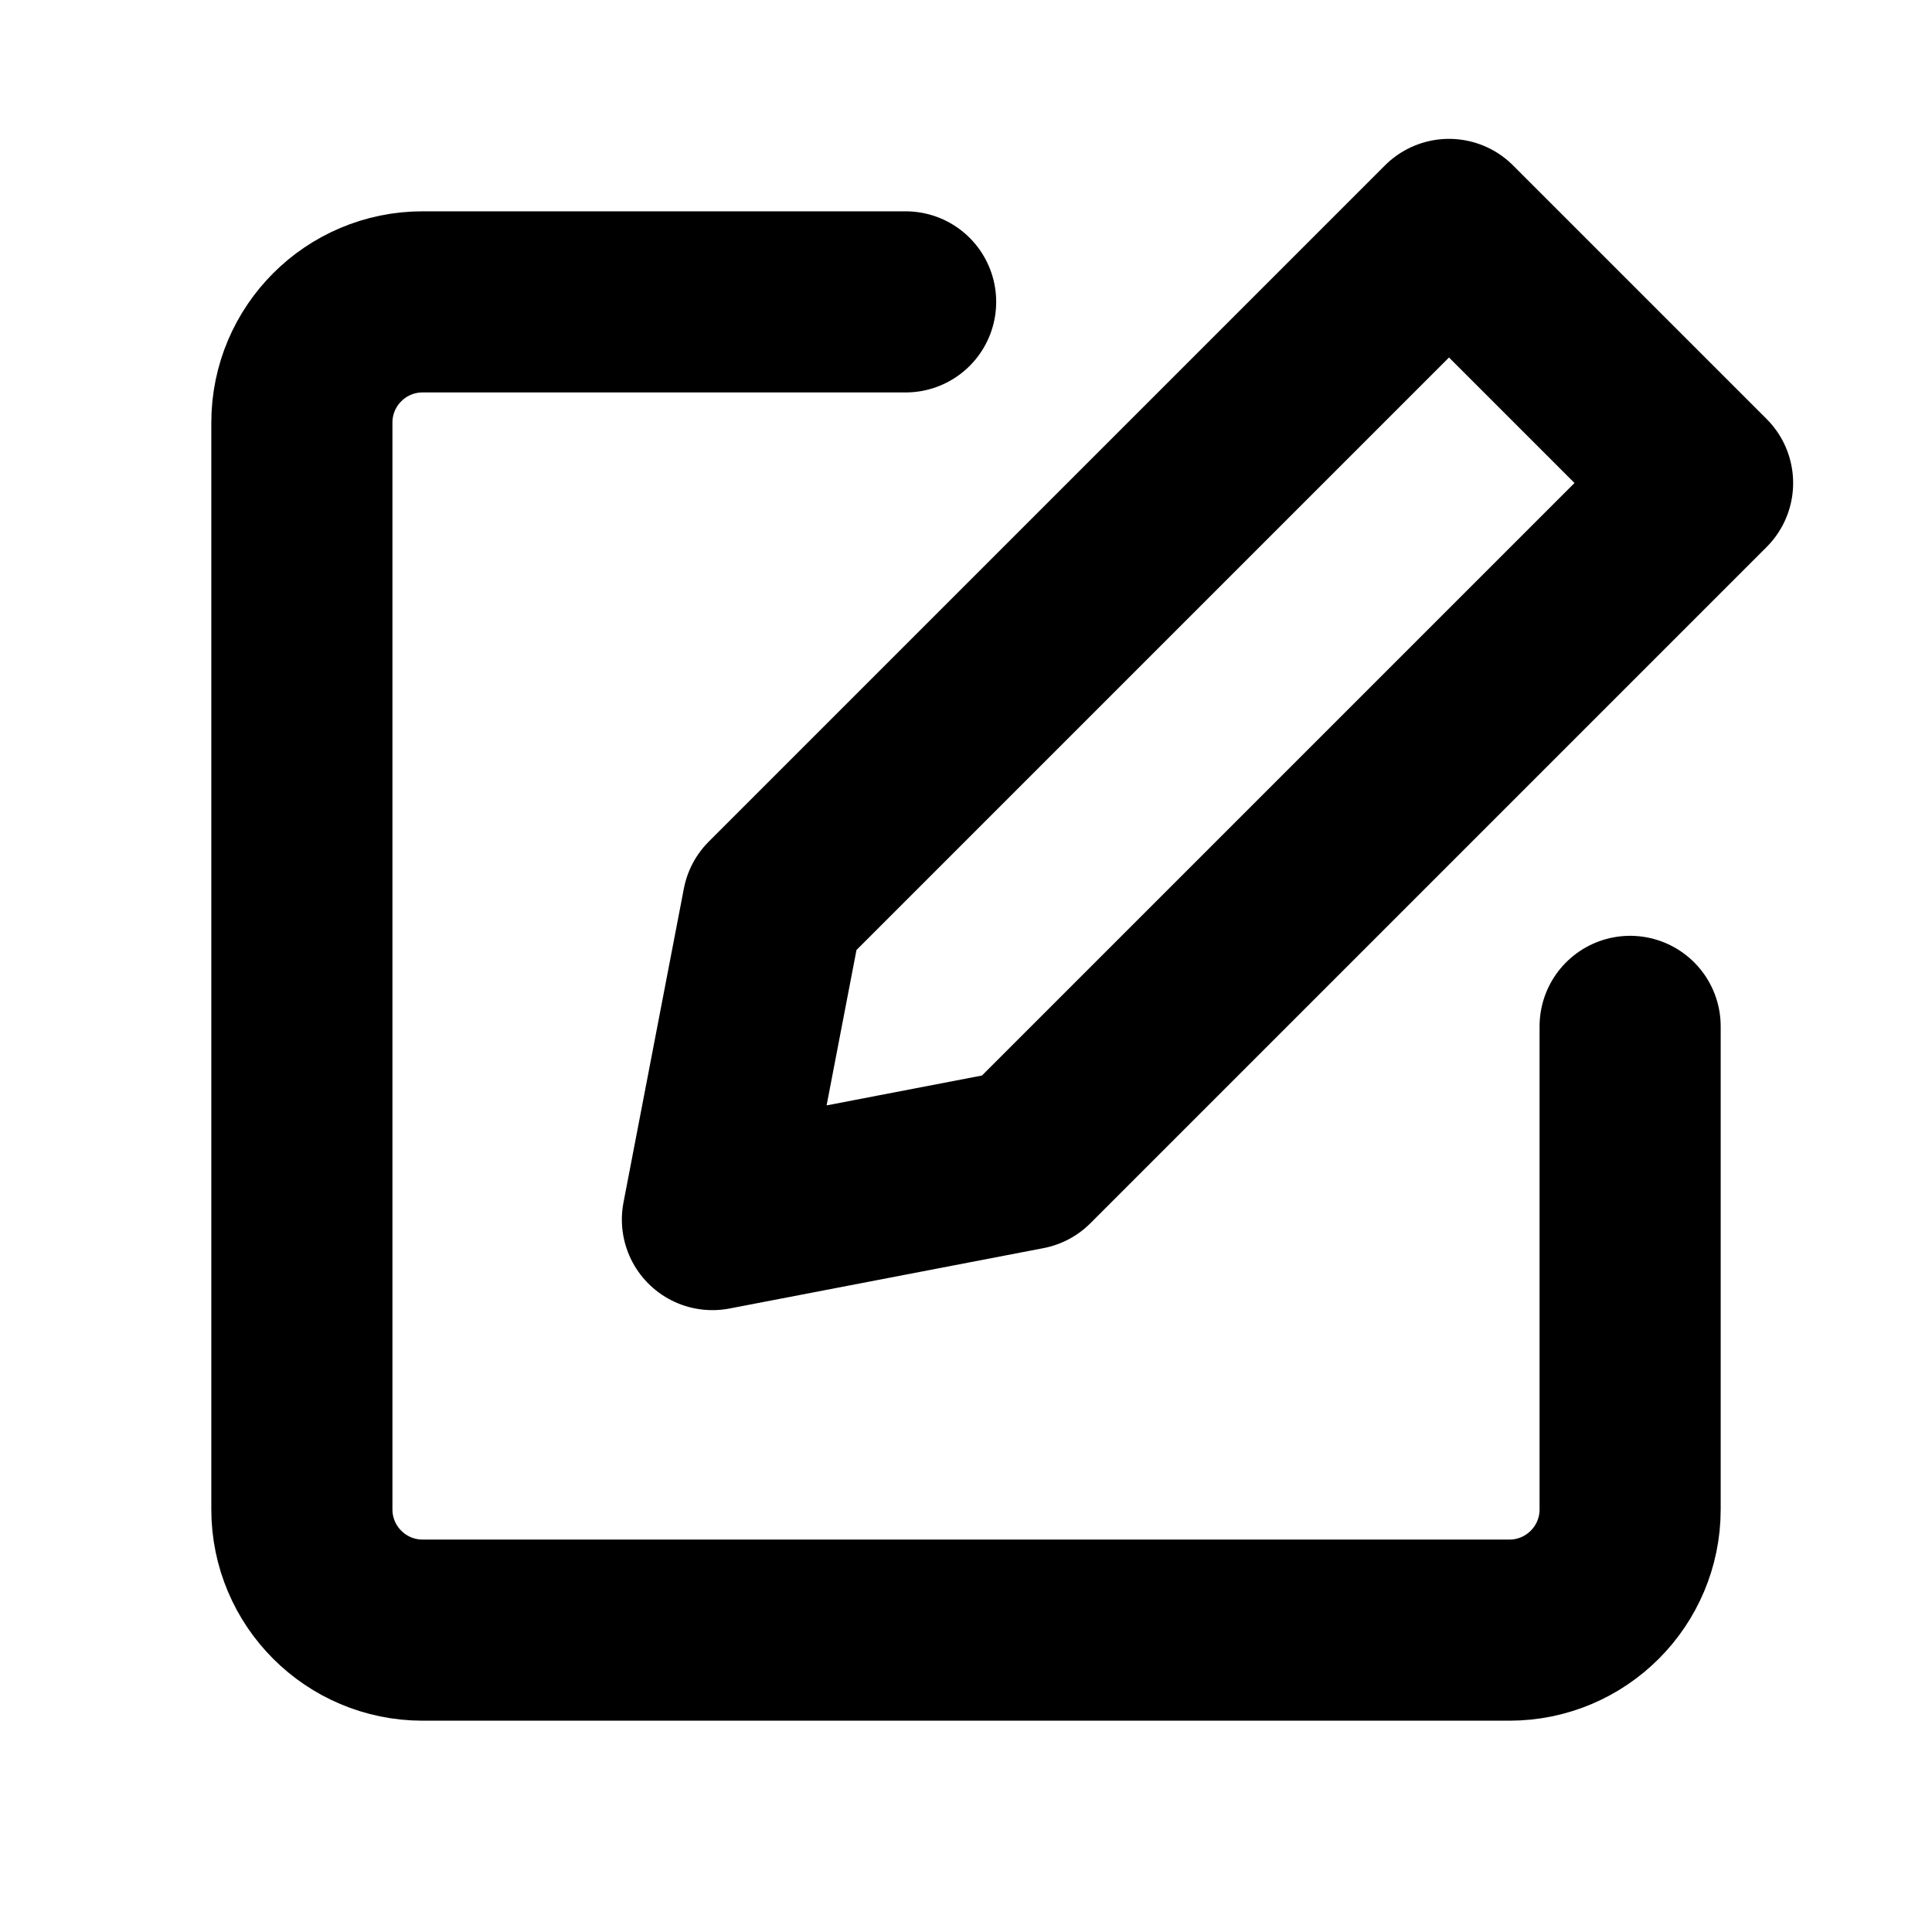
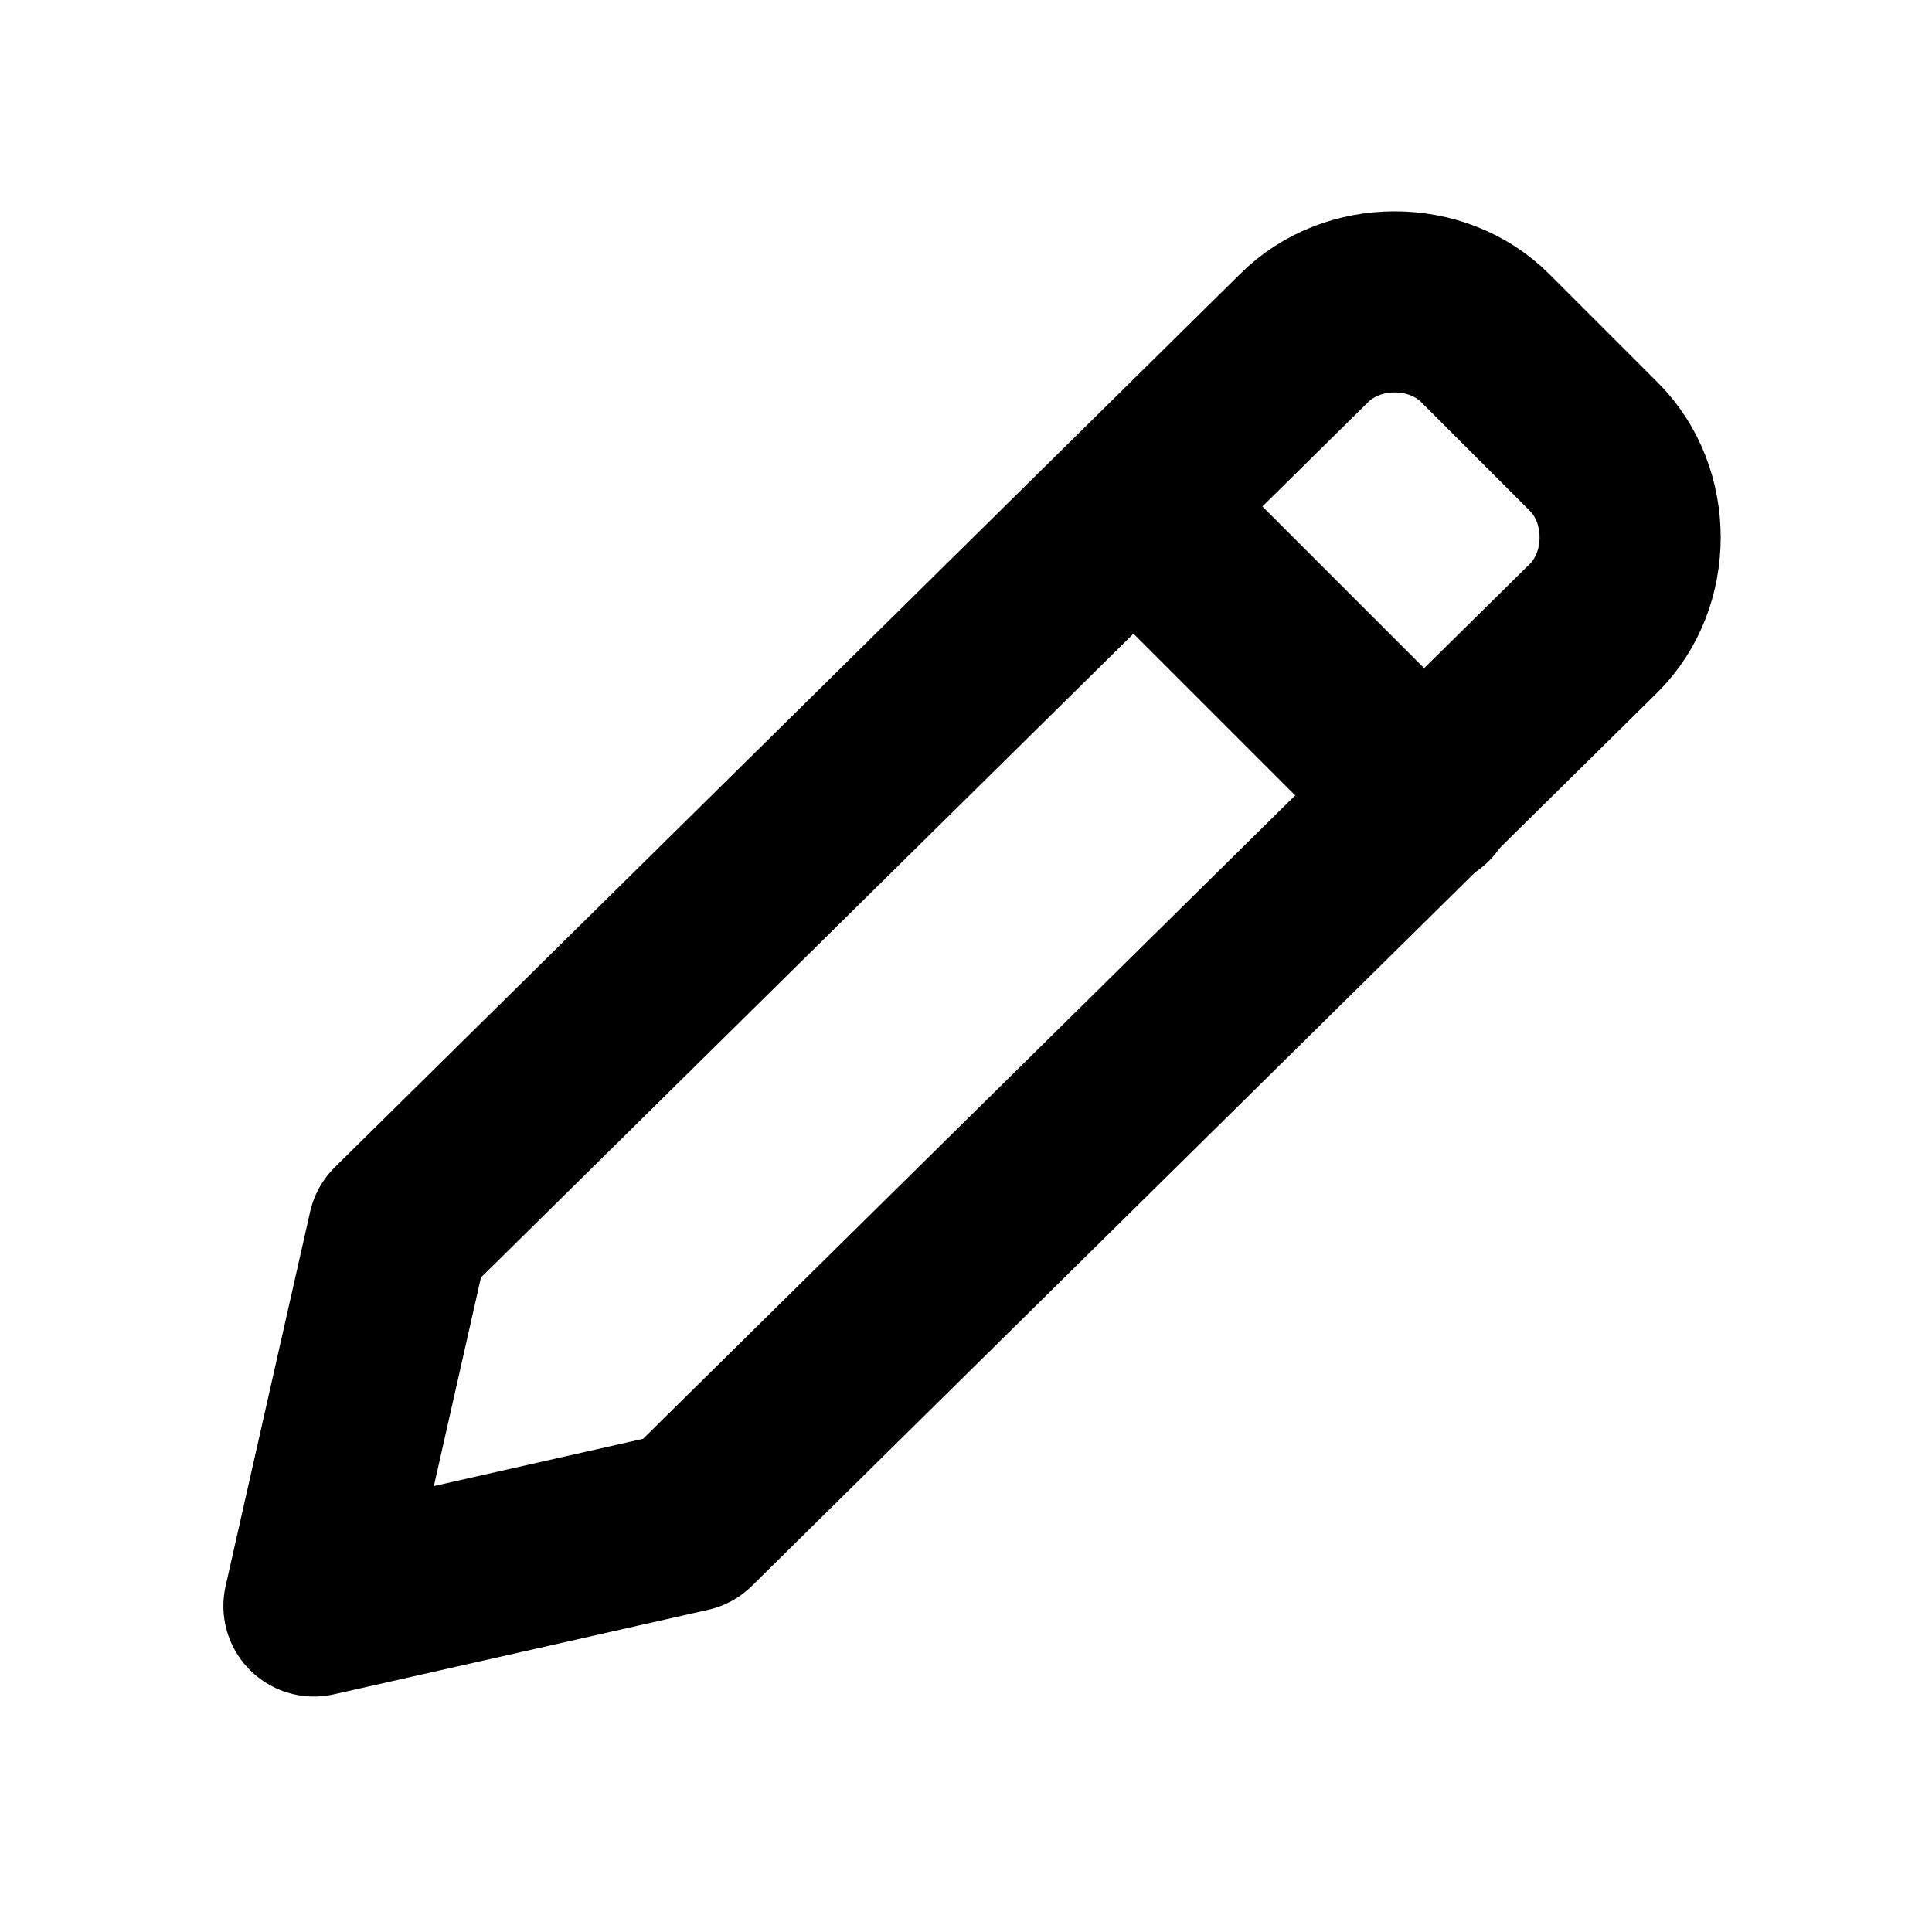
<svg xmlns="http://www.w3.org/2000/svg" viewBox="0 0 16 16" fill="none" stroke="#000" stroke-width="1.5" stroke-linecap="round" stroke-linejoin="round">
-   <path d="M7.5 2.5h-4a1 1 0 0 0-1 1v9a1 1 0 0 0 1 1h9a1 1 0 0 0 1-1v-4" />
-   <path d="M12 1.9l2.1 2.1-5.6 5.6-2.6.5.5-2.6z" />
+   <path d="M10.8 2.8c.4-.4 1.1-.4 1.5 0l.9.9c.4.4.4 1.1 0 1.5l-7.5 7.4-3.1.7.7-3.1z" />
+   <path d="M9.4 4.2l2.4 2.4" />
</svg>
